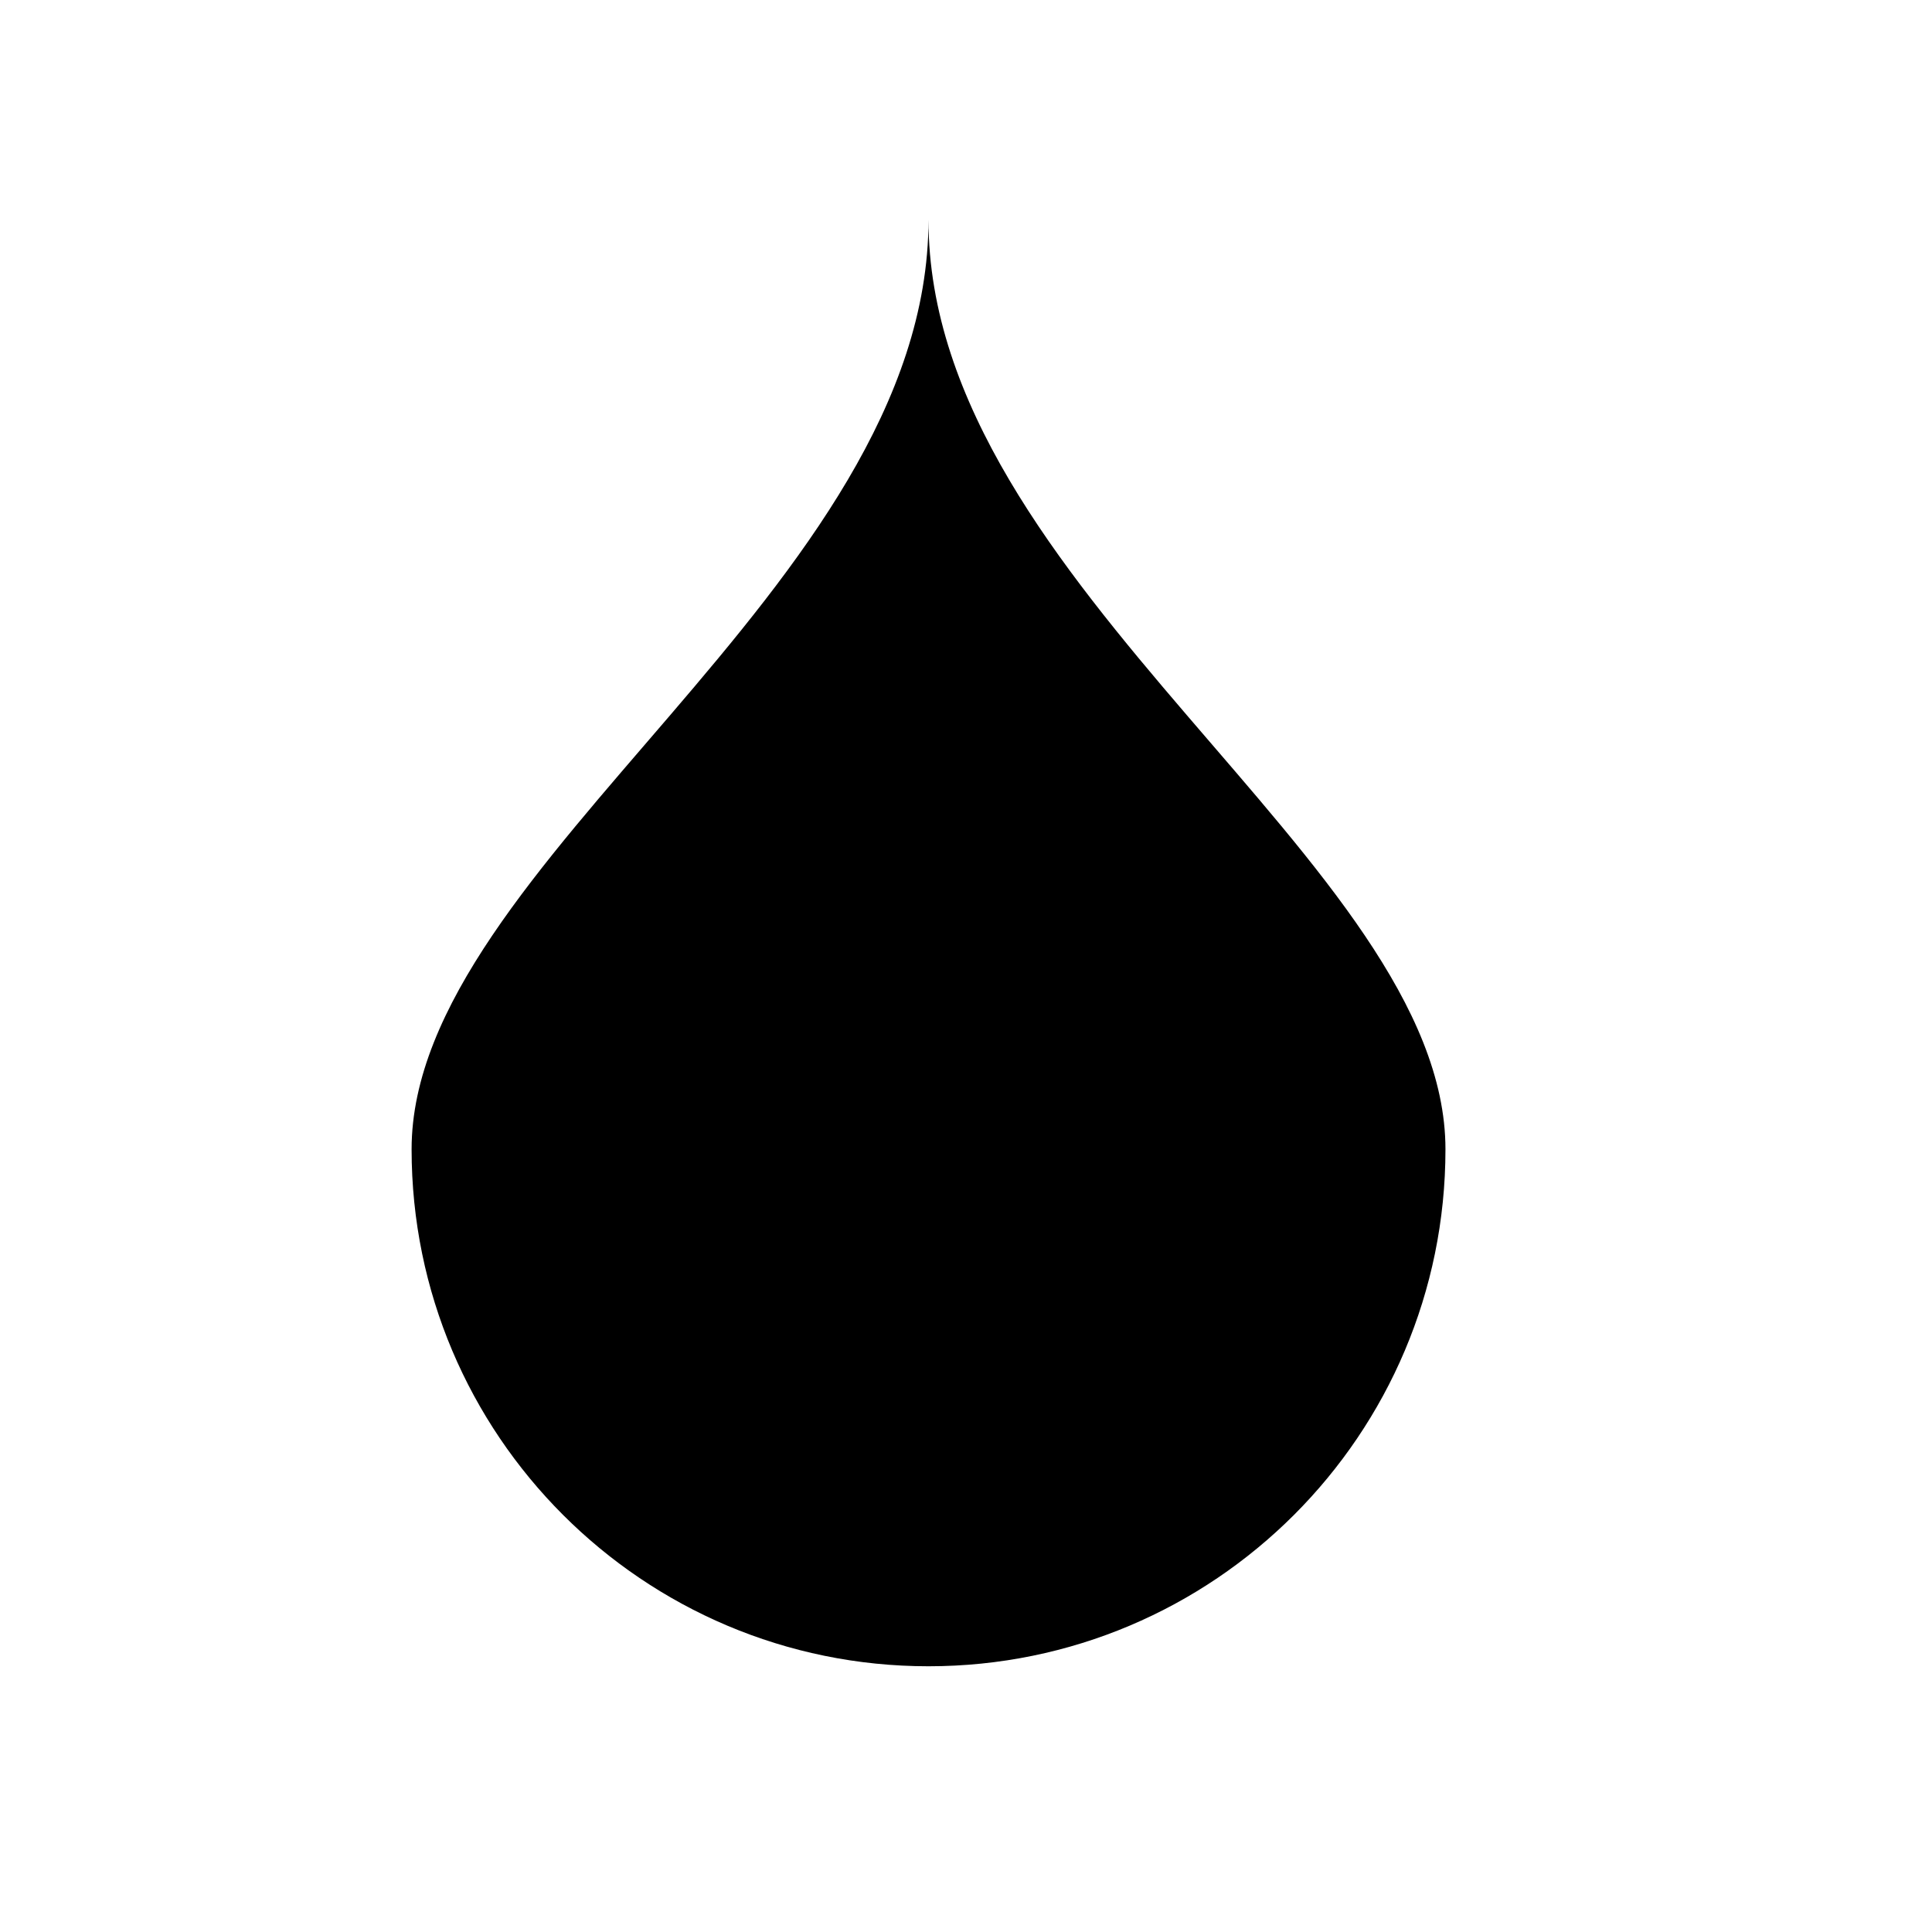
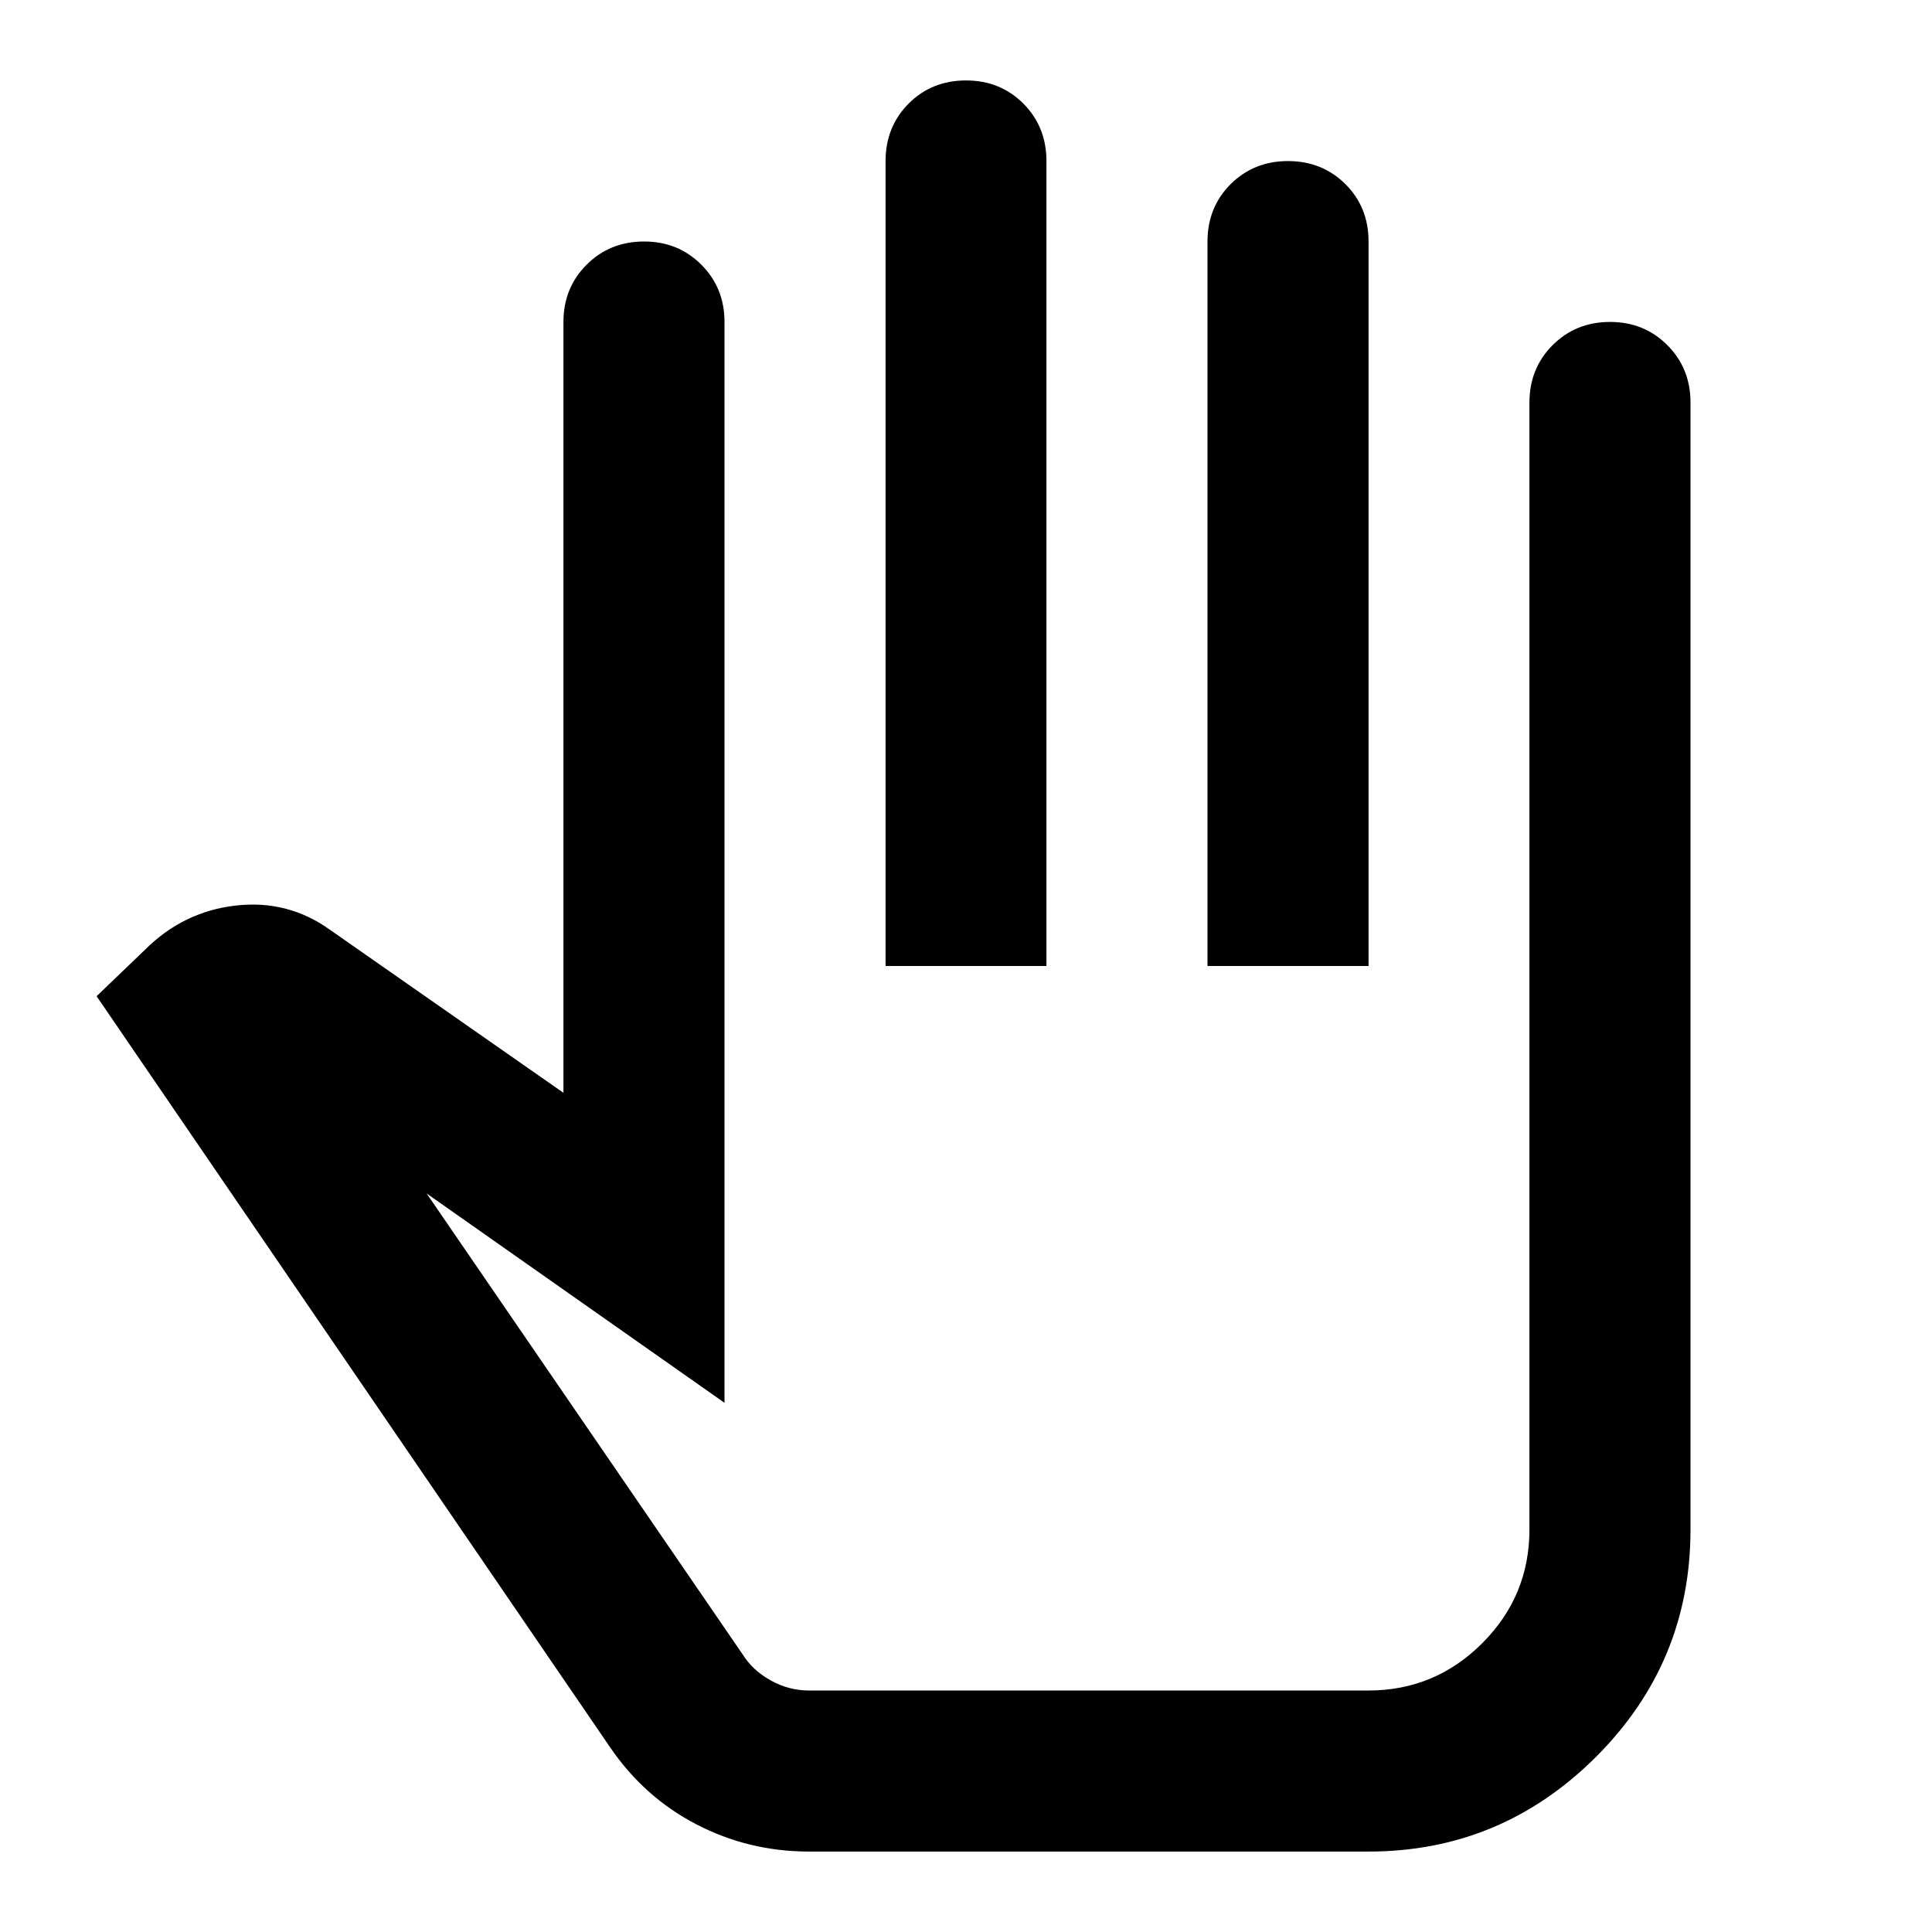
- <svg xmlns="http://www.w3.org/2000/svg" width="24" height="24" viewBox="0 0 24 24" fill="none">
-   <path d="M17.956 14.277C17.956 17.824 15.081 20.699 11.534 20.699C7.988 20.699 5.113 17.824 5.113 14.277C5.113 10.731 11.534 7.296 11.534 2.73C11.534 7.296 17.956 10.731 17.956 14.277Z" fill="black" />
+ <svg xmlns="http://www.w3.org/2000/svg" width="11" height="11" viewBox="0 0 11 11" fill="none">
+   <path d="M4.606 10.542C4.377 10.542 4.163 10.49 3.965 10.387C3.766 10.284 3.602 10.137 3.472 9.946L0.55 5.672L0.825 5.408C0.97 5.263 1.142 5.179 1.341 5.156C1.539 5.133 1.719 5.179 1.879 5.294L3.208 6.222V1.833C3.208 1.704 3.252 1.595 3.34 1.507C3.428 1.419 3.537 1.375 3.667 1.375C3.797 1.375 3.905 1.419 3.993 1.507C4.081 1.595 4.125 1.704 4.125 1.833V7.987L2.429 6.795L4.228 9.419C4.266 9.48 4.32 9.53 4.389 9.568C4.457 9.606 4.53 9.625 4.606 9.625H7.792C8.044 9.625 8.26 9.535 8.439 9.356C8.619 9.176 8.708 8.96 8.708 8.708V2.292C8.708 2.162 8.752 2.053 8.84 1.965C8.928 1.877 9.037 1.833 9.167 1.833C9.297 1.833 9.405 1.877 9.493 1.965C9.581 2.053 9.625 2.162 9.625 2.292V8.708C9.625 9.213 9.446 9.644 9.087 10.003C8.727 10.362 8.296 10.542 7.792 10.542H4.606ZM5.042 5.5V0.917C5.042 0.787 5.086 0.678 5.173 0.59C5.261 0.502 5.37 0.458 5.5 0.458C5.63 0.458 5.739 0.502 5.827 0.59C5.914 0.678 5.958 0.787 5.958 0.917V5.5H5.042ZM6.875 5.5V1.375C6.875 1.245 6.919 1.136 7.007 1.048C7.095 0.961 7.204 0.917 7.333 0.917C7.463 0.917 7.572 0.961 7.66 1.048C7.748 1.136 7.792 1.245 7.792 1.375V5.5H6.875Z" fill="black" />
</svg>
